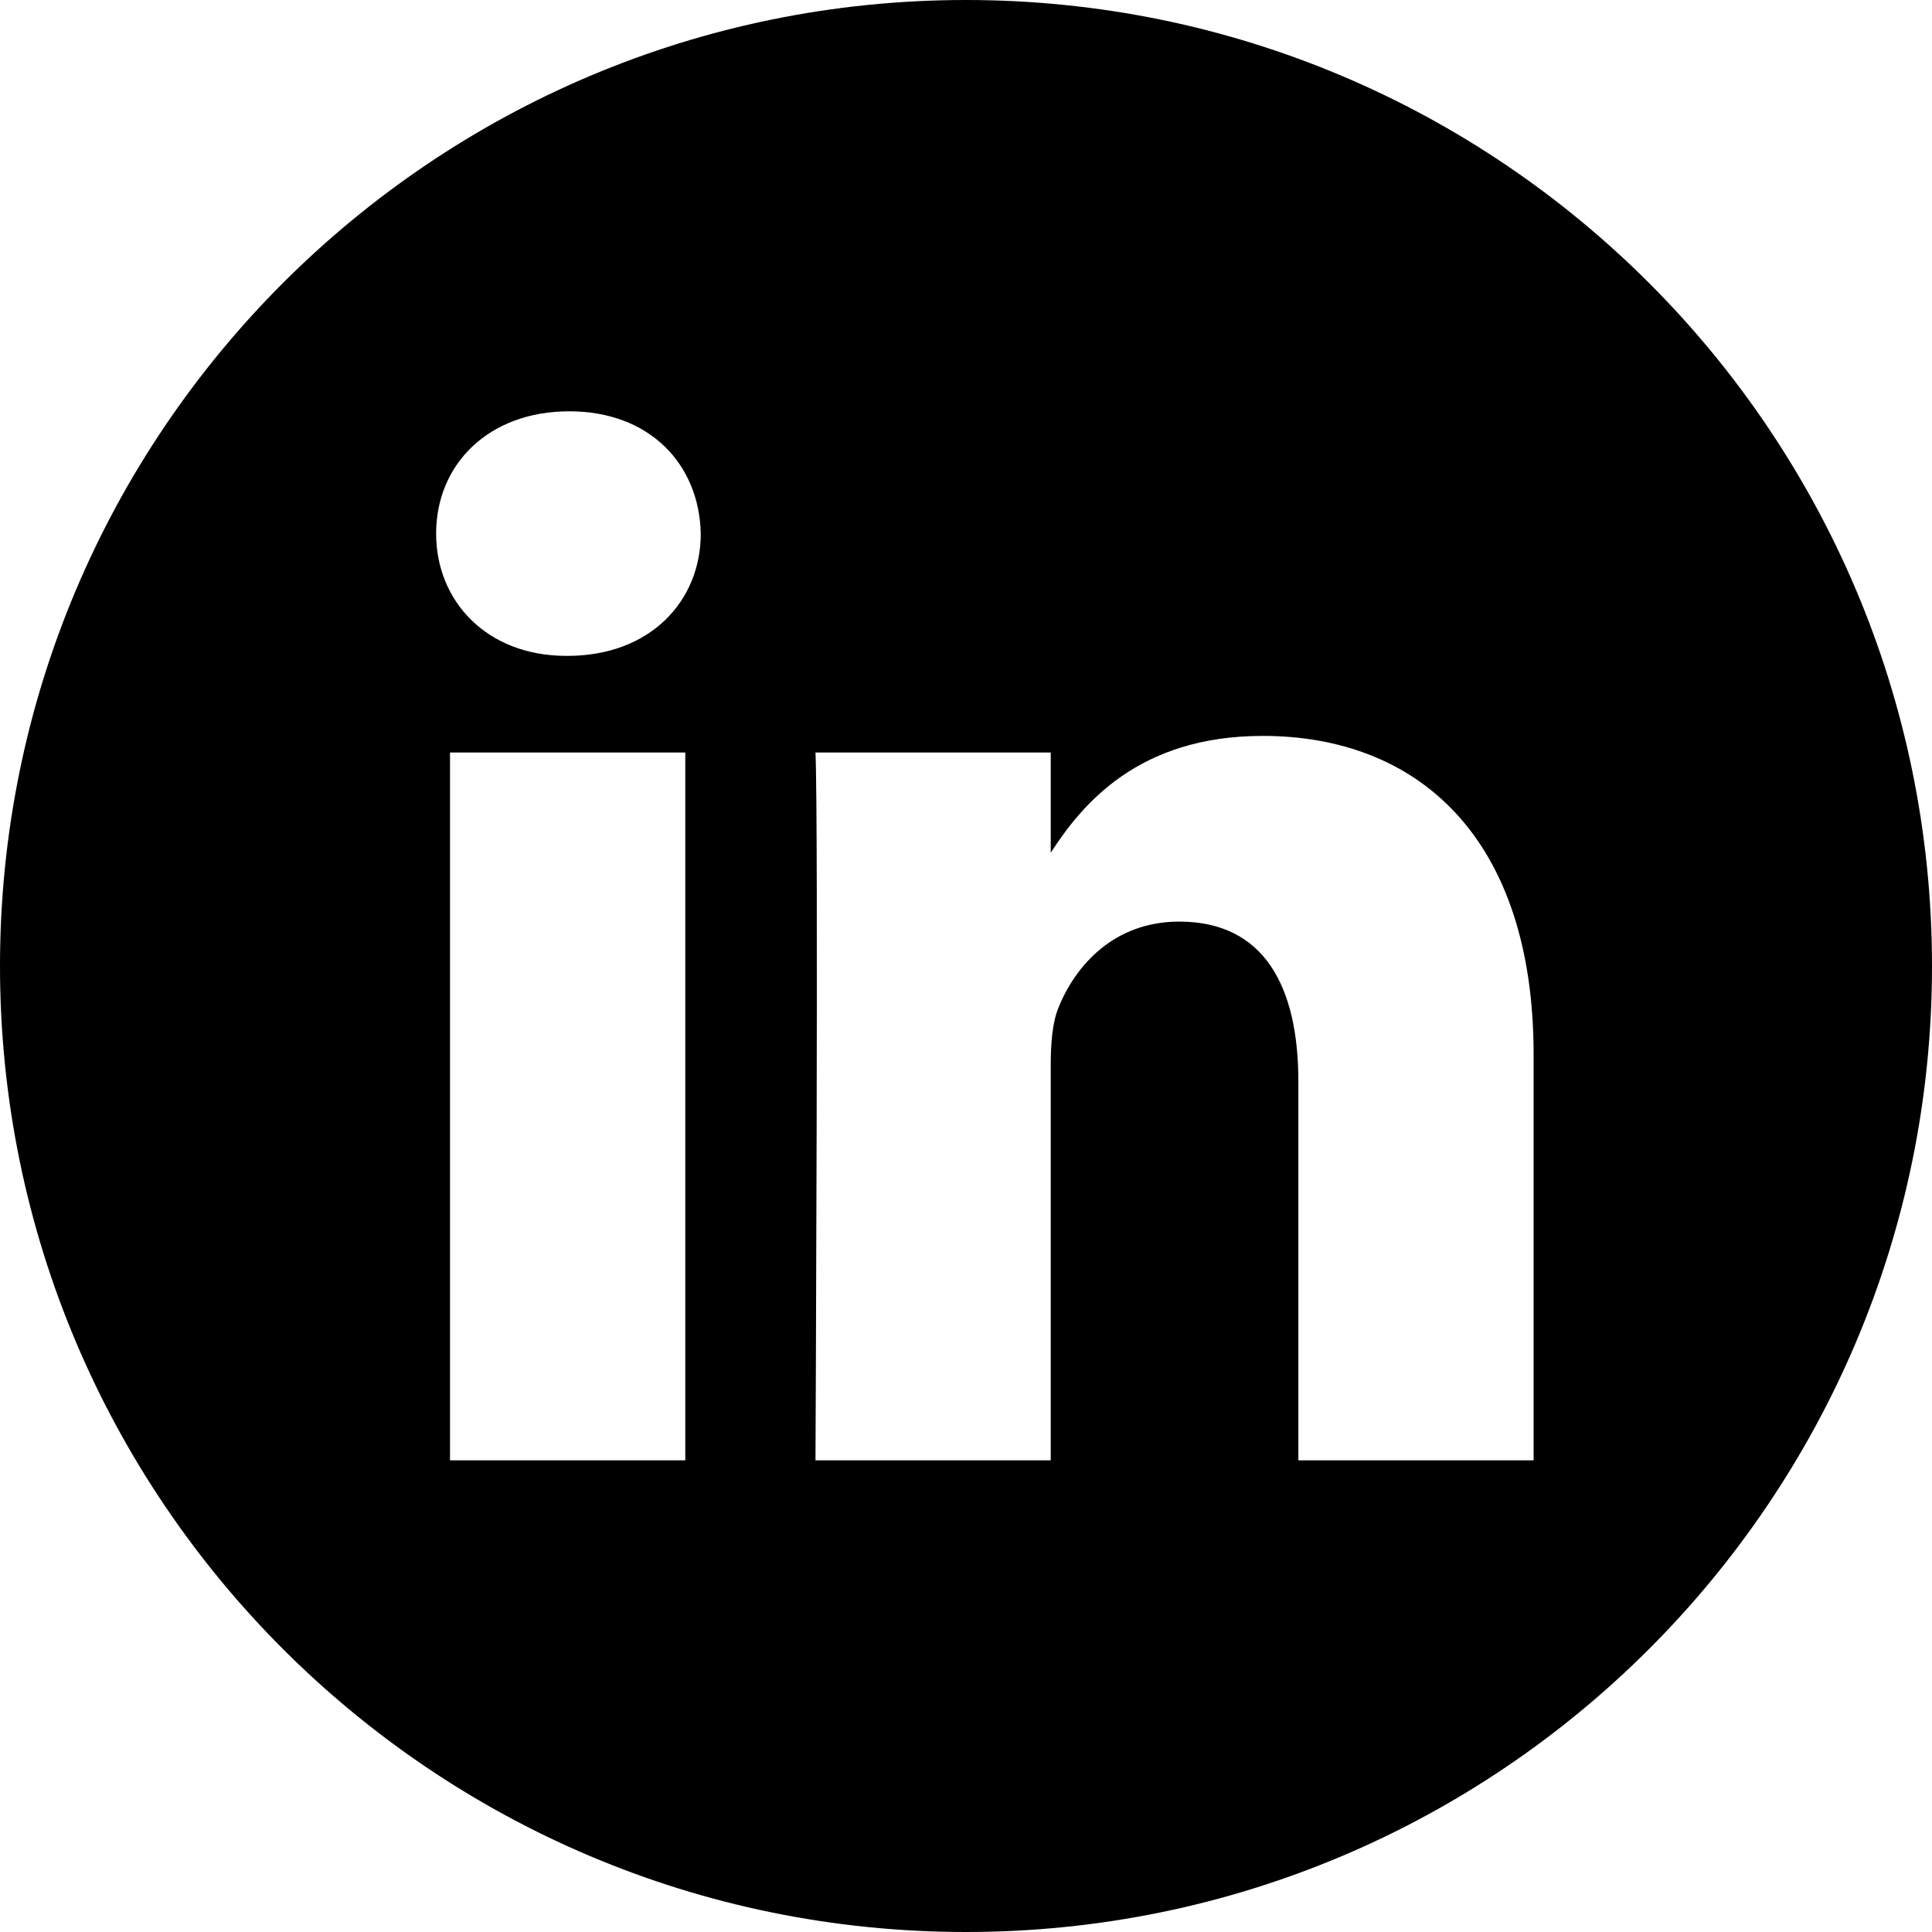
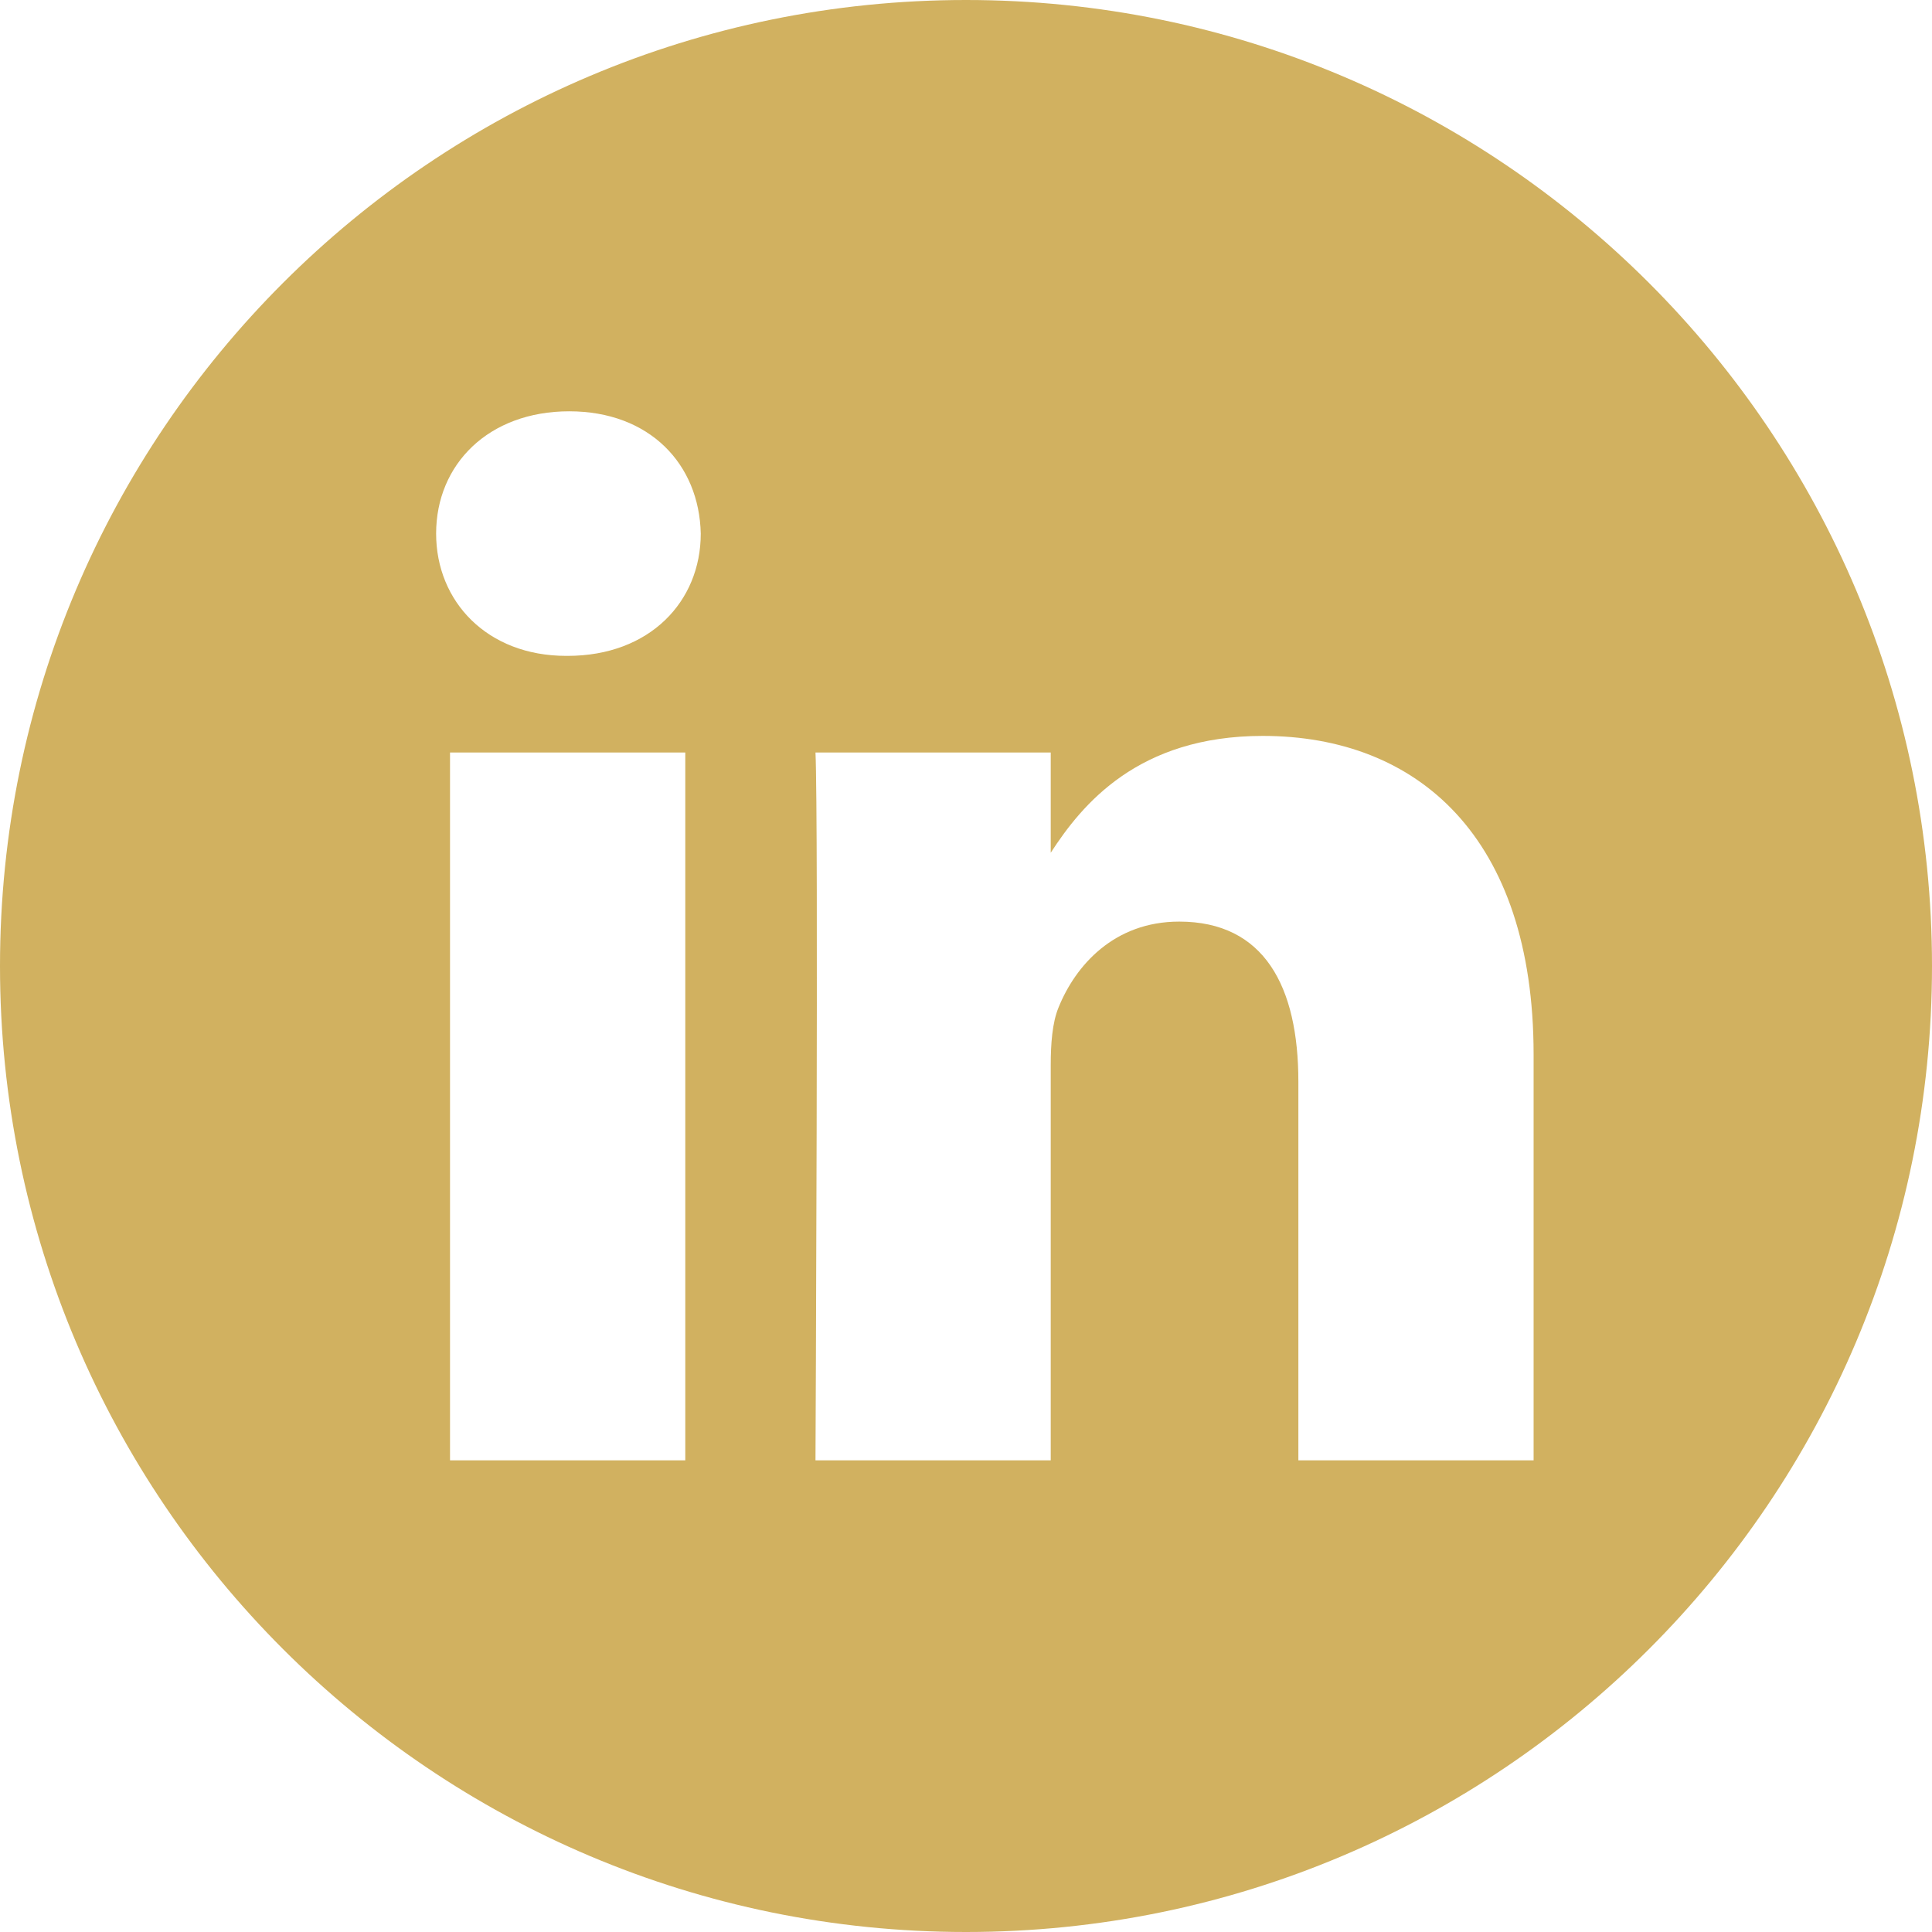
<svg xmlns="http://www.w3.org/2000/svg" height="512pt" viewBox="0 0 512 512" width="512pt">
-   <path d="m256 0c-141.363 0-256 114.637-256 256s114.637 256 256 256 256-114.637 256-256-114.637-256-256-256zm-74.391 387h-62.348v-187.574h62.348zm-31.172-213.188h-.406c-20.922 0-34.453-14.402-34.453-32.402 0-18.406 13.945-32.41 35.273-32.41 21.328 0 34.453 14.004 34.859 32.41 0 18-13.531 32.402-35.273 32.402zm255.984 213.188h-62.34v-100.348c0-25.219-9.027-42.418-31.586-42.418-17.223 0-27.48 11.602-31.988 22.801-1.648 4.008-2.051 9.609-2.051 15.215v104.75h-62.344s.816-169.977 0-187.574h62.344v26.559c8.285-12.781 23.109-30.961 56.188-30.961 41.02 0 71.777 26.809 71.777 84.422zm0 0" />
+   <path class="social__icon" style="fill: #d1b160;" d="m256 0c-141.363 0-256 114.637-256 256s114.637 256 256 256 256-114.637 256-256-114.637-256-256-256zm-74.391 387h-62.348v-187.574h62.348zm-31.172-213.188h-.406c-20.922 0-34.453-14.402-34.453-32.402 0-18.406 13.945-32.41 35.273-32.41 21.328 0 34.453 14.004 34.859 32.41 0 18-13.531 32.402-35.273 32.402zm255.984 213.188h-62.34v-100.348c0-25.219-9.027-42.418-31.586-42.418-17.223 0-27.48 11.602-31.988 22.801-1.648 4.008-2.051 9.609-2.051 15.215v104.75h-62.344s.816-169.977 0-187.574h62.344v26.559c8.285-12.781 23.109-30.961 56.188-30.961 41.02 0 71.777 26.809 71.777 84.422zm0 0" />
</svg>
